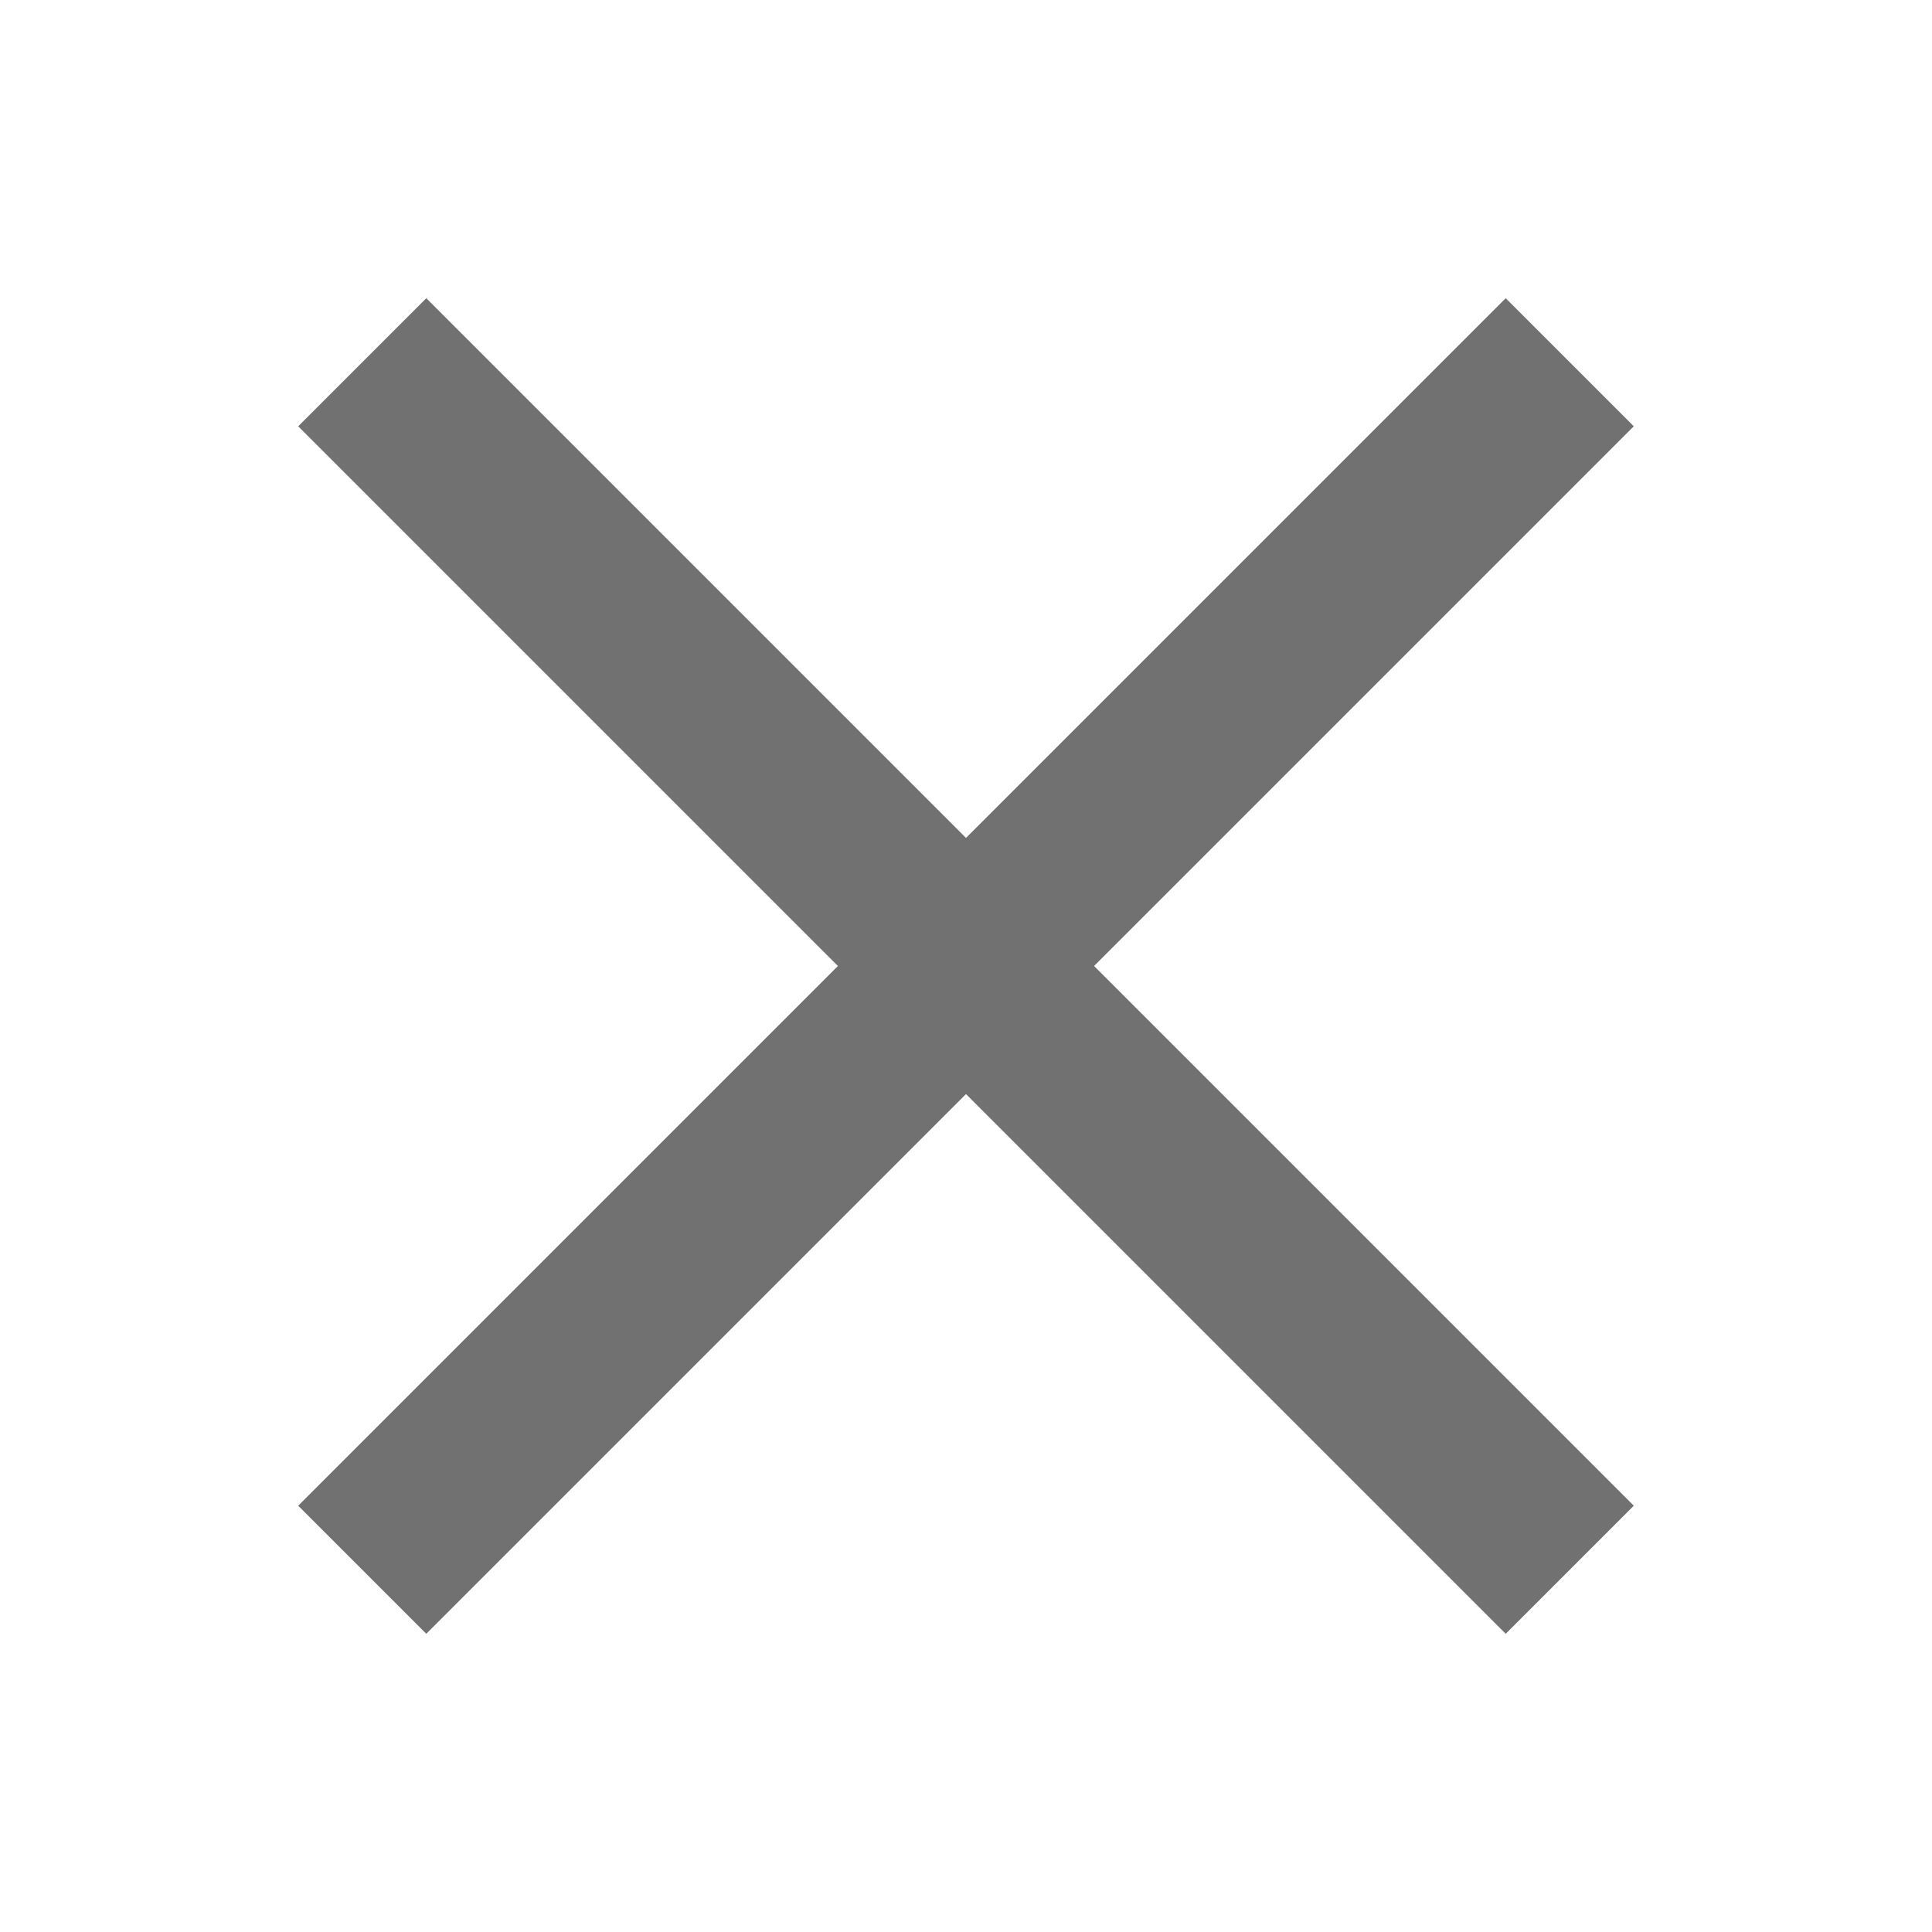
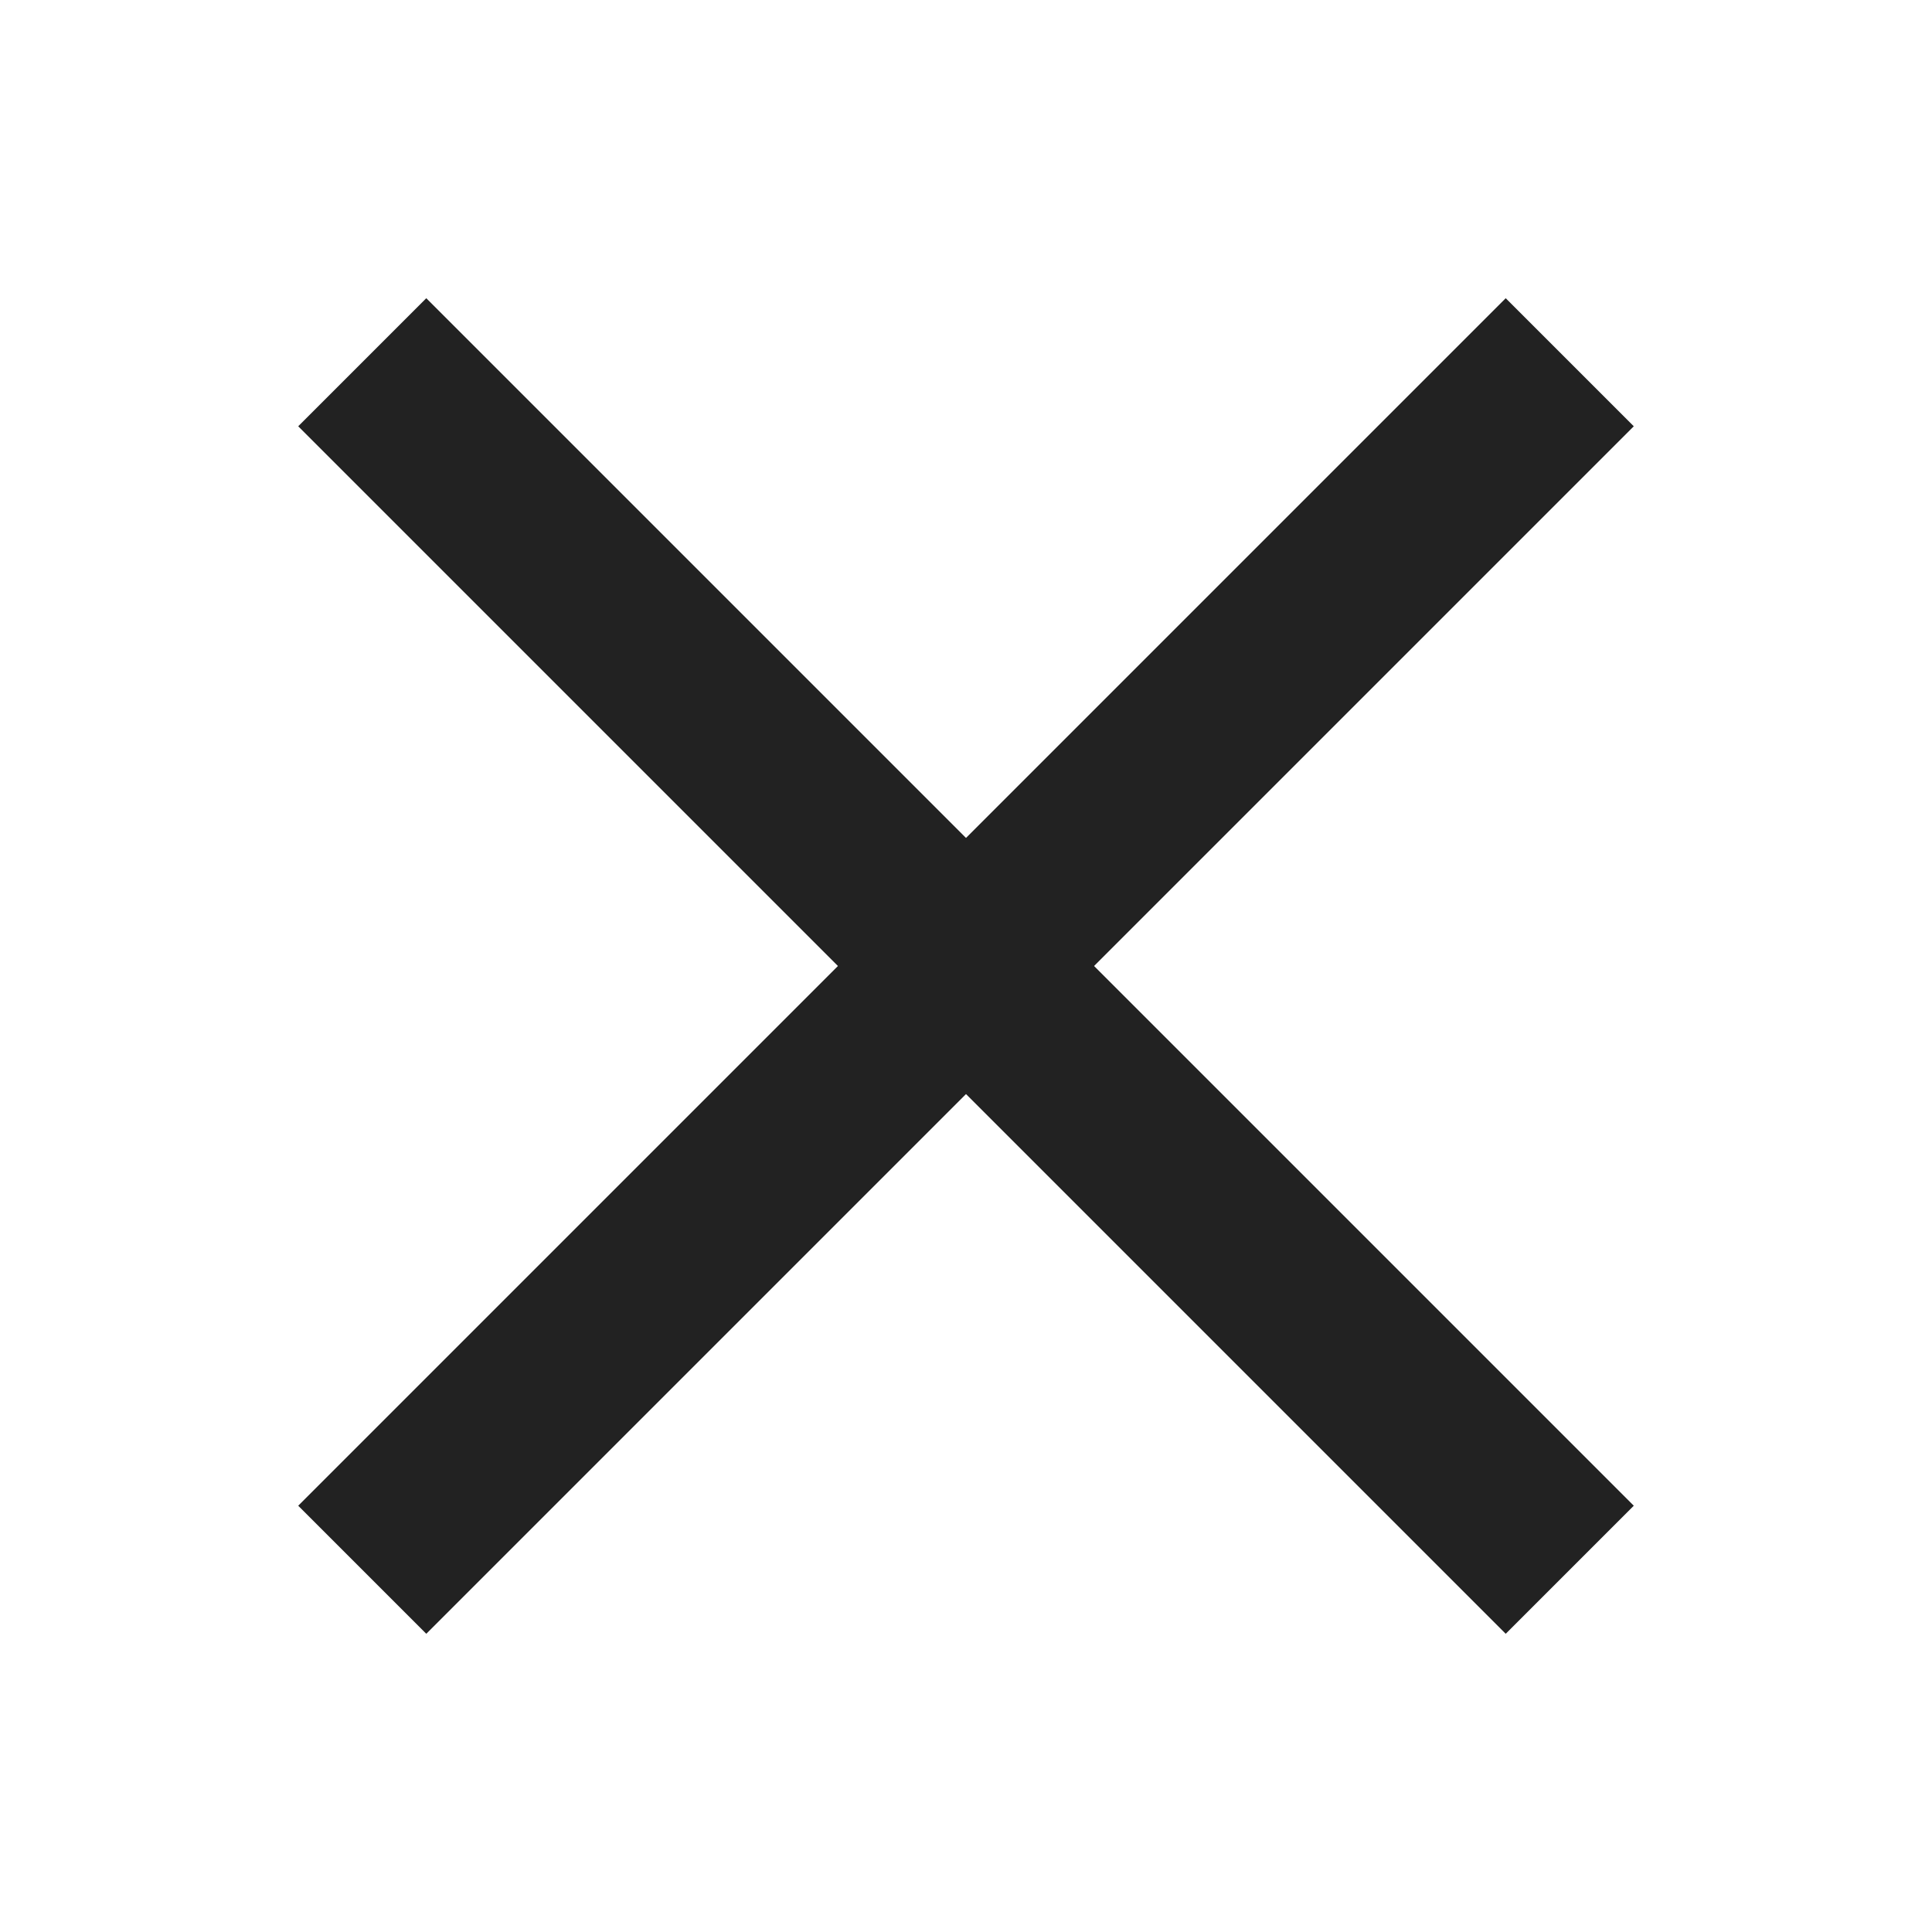
- <svg xmlns="http://www.w3.org/2000/svg" viewBox="0 0 32 32" aria-hidden="true" role="presentation" focusable="false" style="display: block; fill: none; height: 16px; width: 16px; stroke: rgb(113, 113, 113); stroke-width: 3; overflow: visible;">
+ <svg xmlns="http://www.w3.org/2000/svg" viewBox="0 0 32 32" aria-hidden="true" role="presentation" focusable="false" style="display: block; fill: none; height: 16px; width: 16px; stroke: #222; stroke-width: 3; overflow: visible;">
  <path d="m6 6 20 20" />
  <path d="m26 6-20 20" />
</svg>
